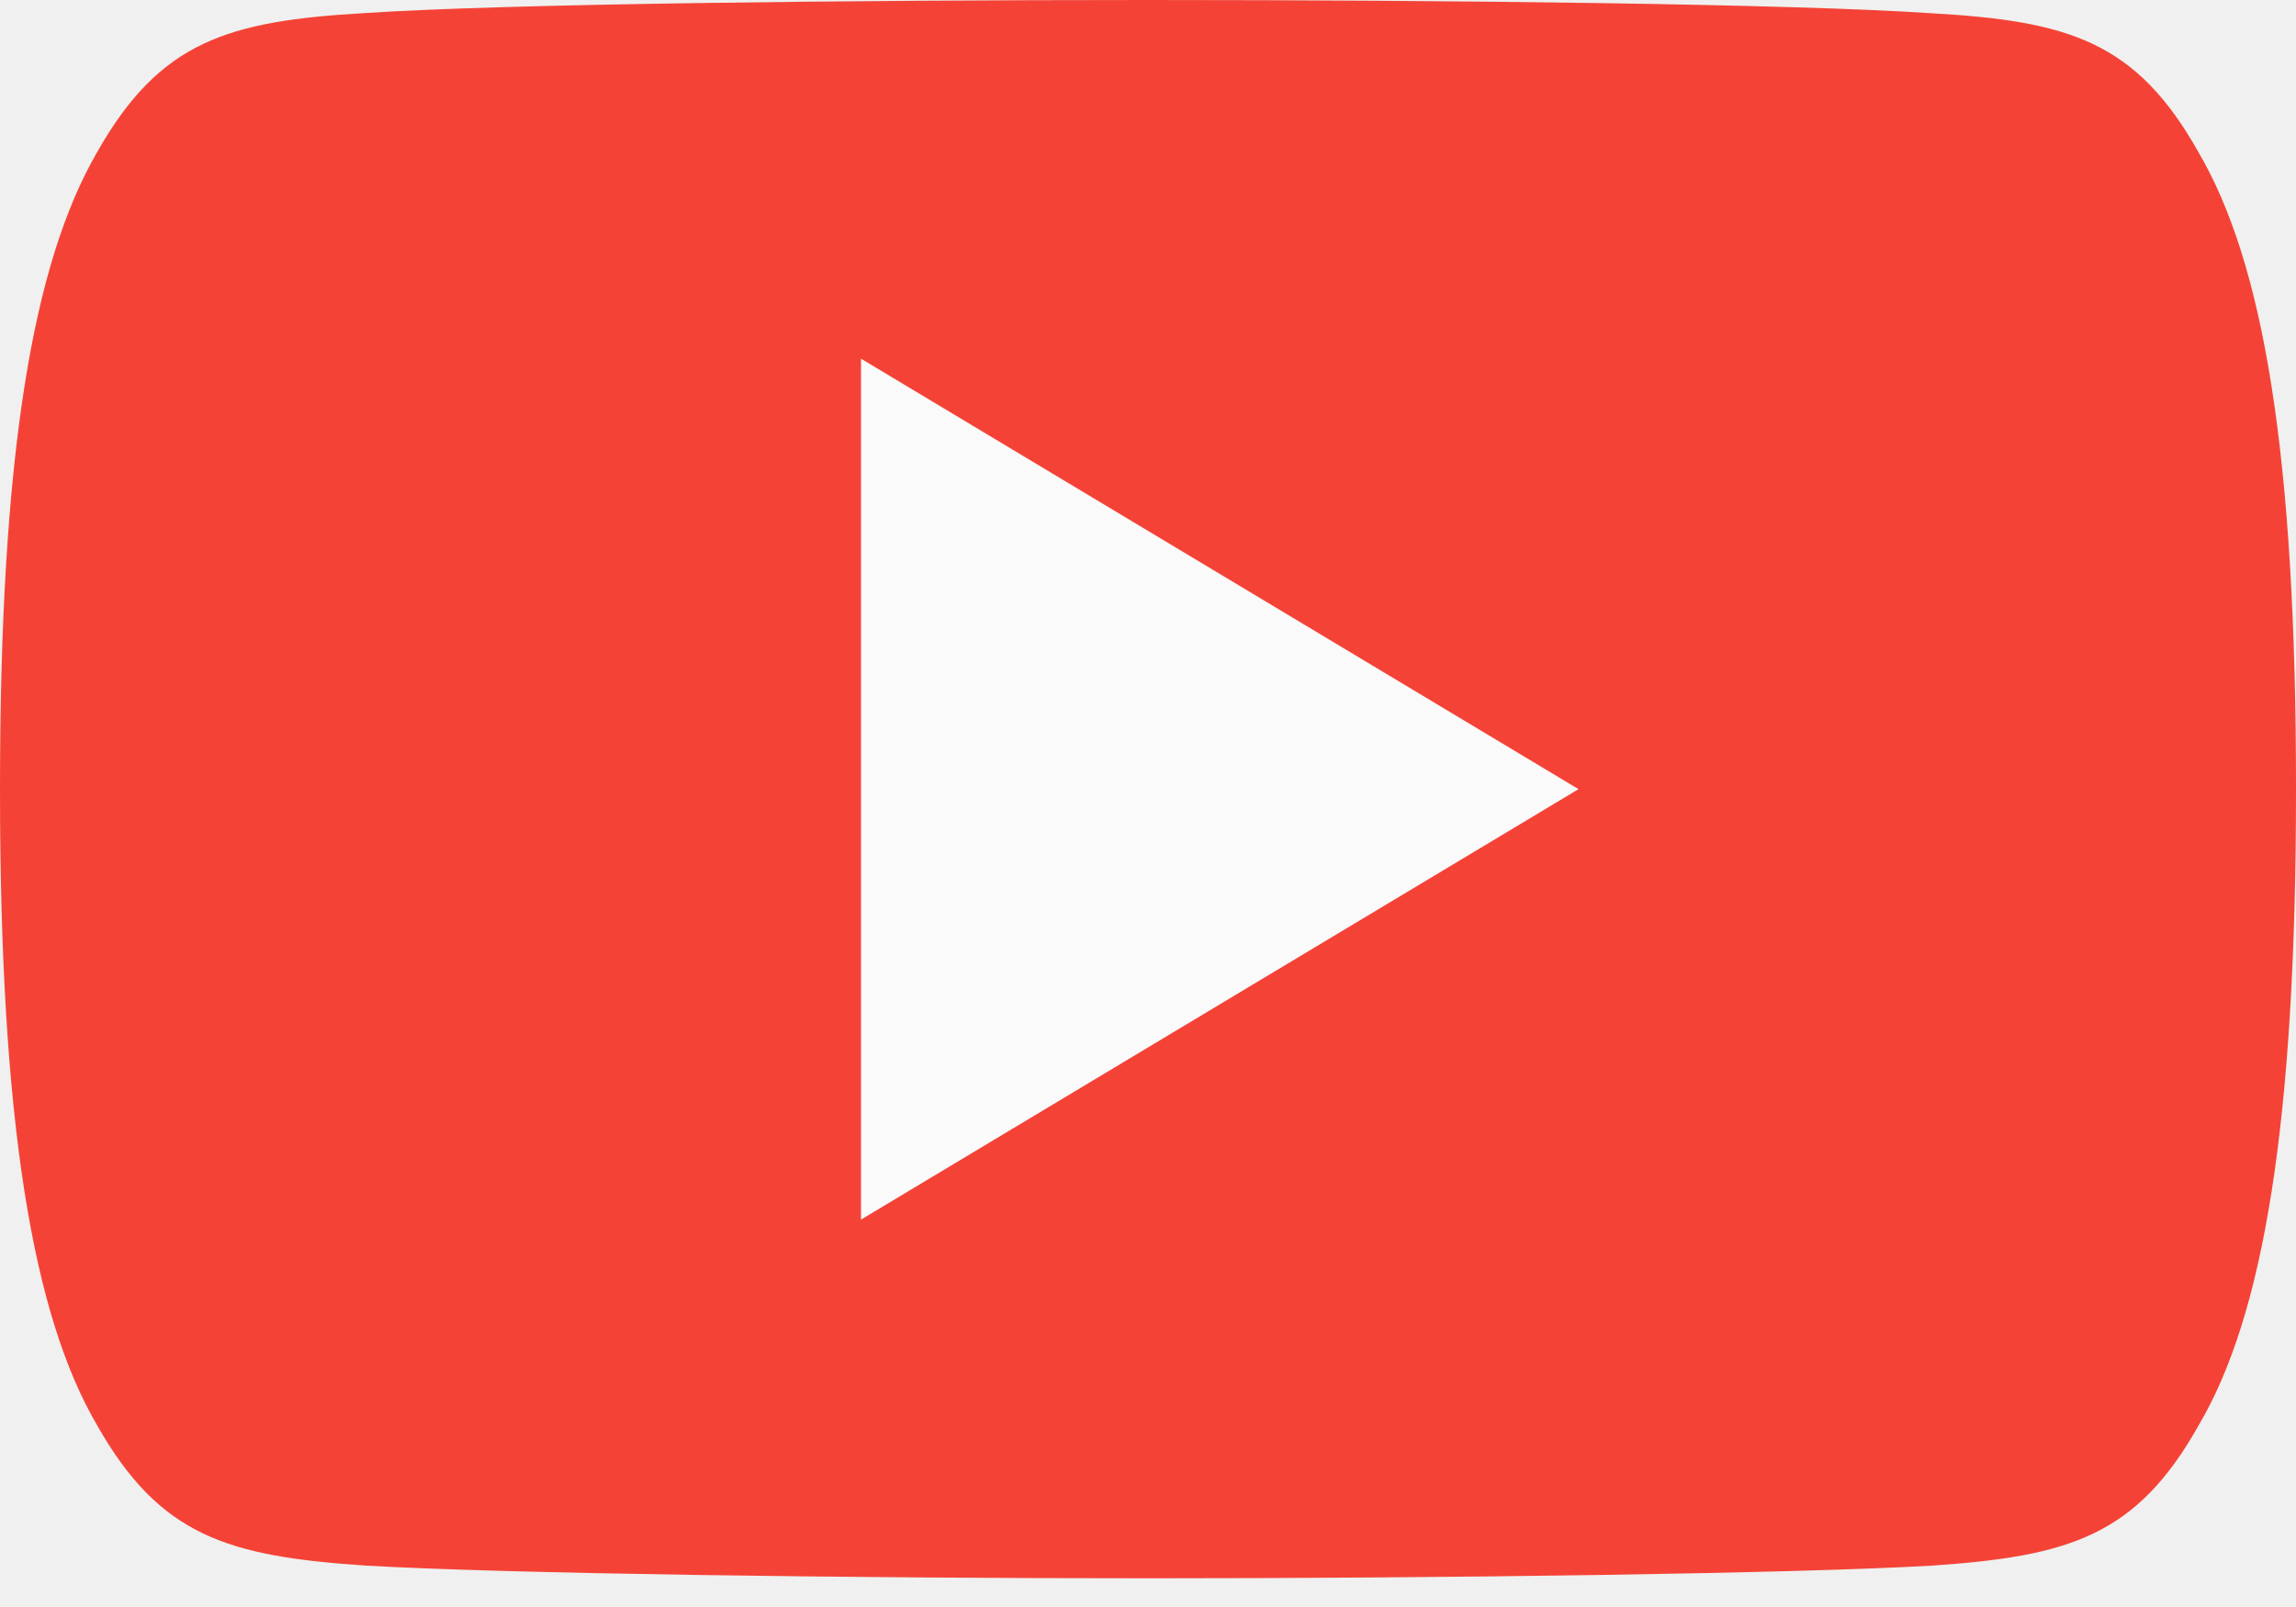
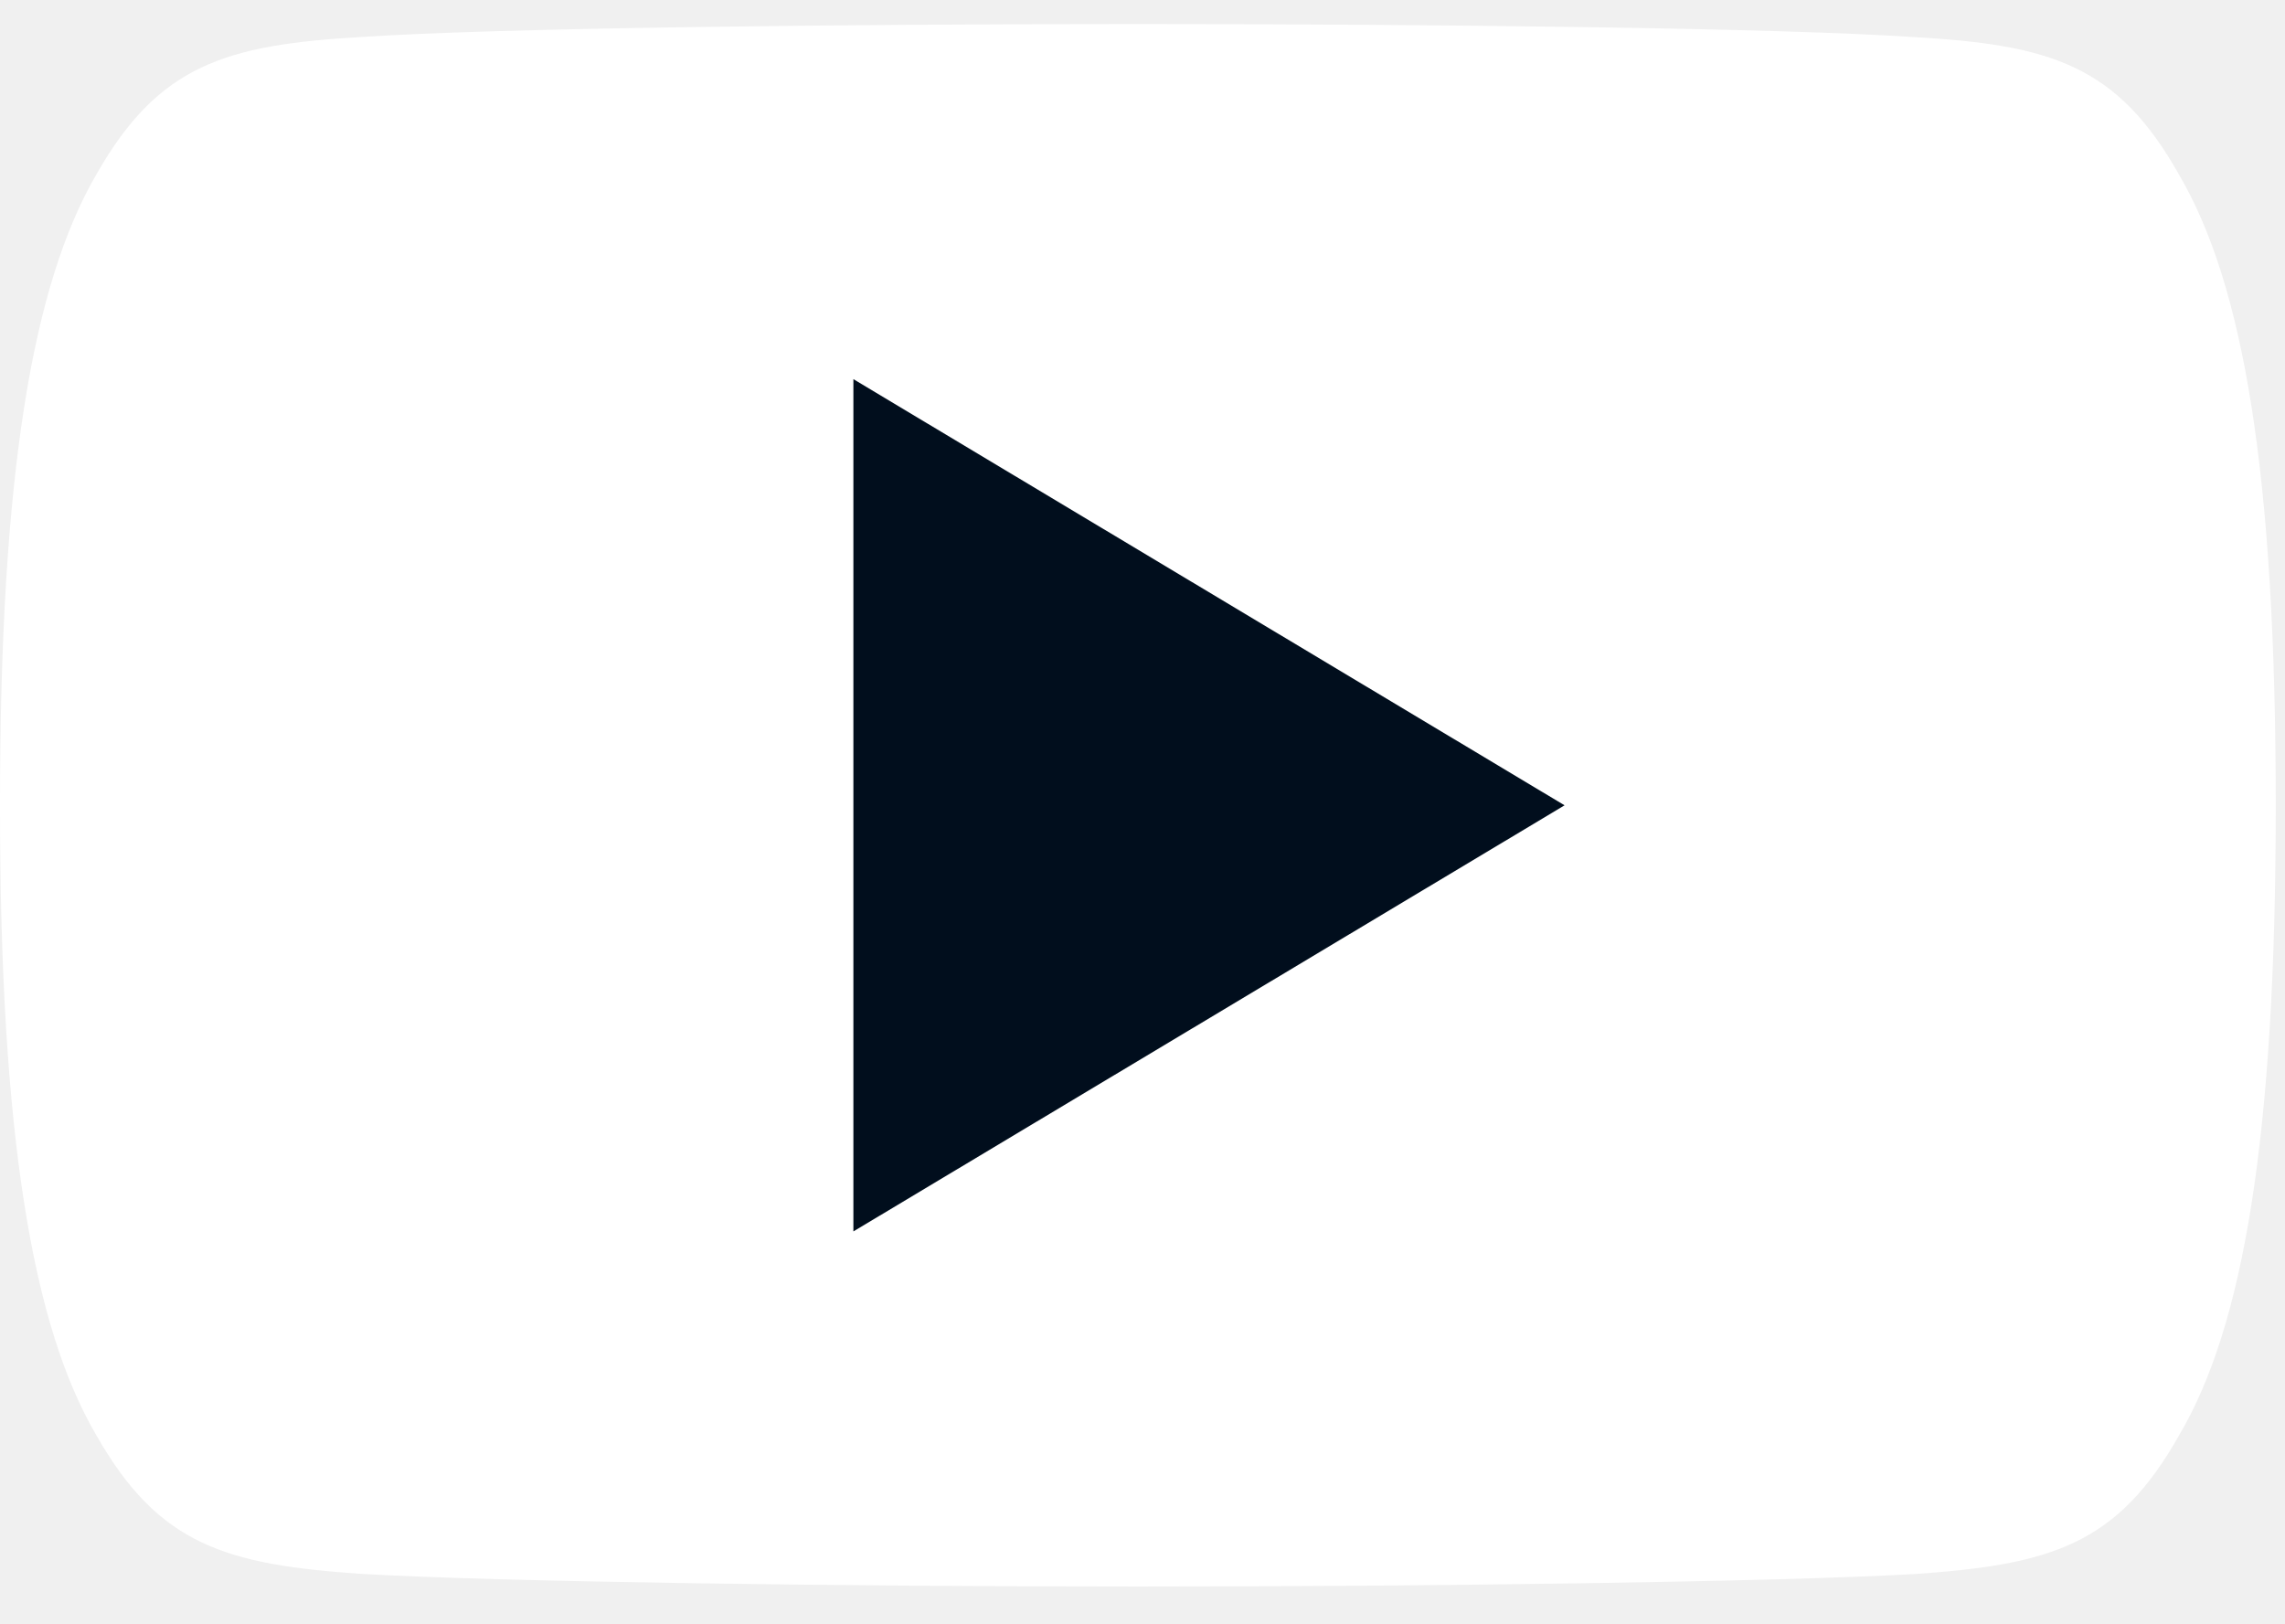
- <svg xmlns="http://www.w3.org/2000/svg" width="70" height="49" viewBox="0 0 70 49" fill="none">
-   <path d="M67.025 4.638C65.126 1.26 63.066 0.639 58.87 0.403C54.679 0.118 44.139 0 35.009 0C25.861 0 15.317 0.118 11.13 0.398C6.943 0.639 4.878 1.256 2.962 4.638C1.006 8.011 0 13.821 0 24.049C0 24.058 0 24.062 0 24.062C0 24.071 0 24.076 0 24.076V24.084C0 34.269 1.006 40.123 2.962 43.461C4.878 46.839 6.939 47.451 11.126 47.736C15.317 47.981 25.861 48.125 35.009 48.125C44.139 48.125 54.679 47.981 58.874 47.74C63.07 47.456 65.131 46.843 67.029 43.466C69.002 40.127 70 34.274 70 24.089C70 24.089 70 24.076 70 24.067C70 24.067 70 24.058 70 24.054C70 13.821 69.002 8.011 67.025 4.638Z" fill="#F44336" />
-   <path d="M0 26.25V0L21.875 13.125L0 26.25Z" transform="translate(26.25 10.9375)" fill="#FAFAFA" />
+ <svg xmlns="http://www.w3.org/2000/svg" width="38" height="27" viewBox="0 0 38 27" fill="none">
+   <rect width="37.846" height="25.988" fill="black" fill-opacity="0" transform="translate(0 0.399902)" />
+   <rect width="37.846" height="25.988" fill="black" fill-opacity="0" transform="translate(0 0.399902)" />
+   <path d="M36.237 2.904C35.211 1.08 34.096 0.745 31.828 0.617C29.562 0.464 23.864 0.4 18.927 0.4C13.982 0.4 8.281 0.464 6.017 0.615C3.754 0.745 2.637 1.078 1.601 2.904C0.544 4.726 0 7.863 0 13.387C0 13.391 0 13.394 0 13.394C0 13.398 0 13.401 0 13.401V13.405C0 18.905 0.544 22.066 1.601 23.869C2.637 25.693 3.751 26.024 6.015 26.177C8.281 26.309 13.982 26.387 18.927 26.387C23.864 26.387 29.562 26.309 31.831 26.18C34.099 26.026 35.213 25.695 36.239 23.871C37.306 22.069 37.846 18.908 37.846 13.408C37.846 13.408 37.846 13.401 37.846 13.396C37.846 13.396 37.846 13.391 37.846 13.389C37.846 7.863 37.306 4.726 36.237 2.904Z" fill="white" />
+   <path d="M14.192 20.481V6.306L26.019 13.394L14.192 20.481Z" fill="#010E1D" />
</svg>
